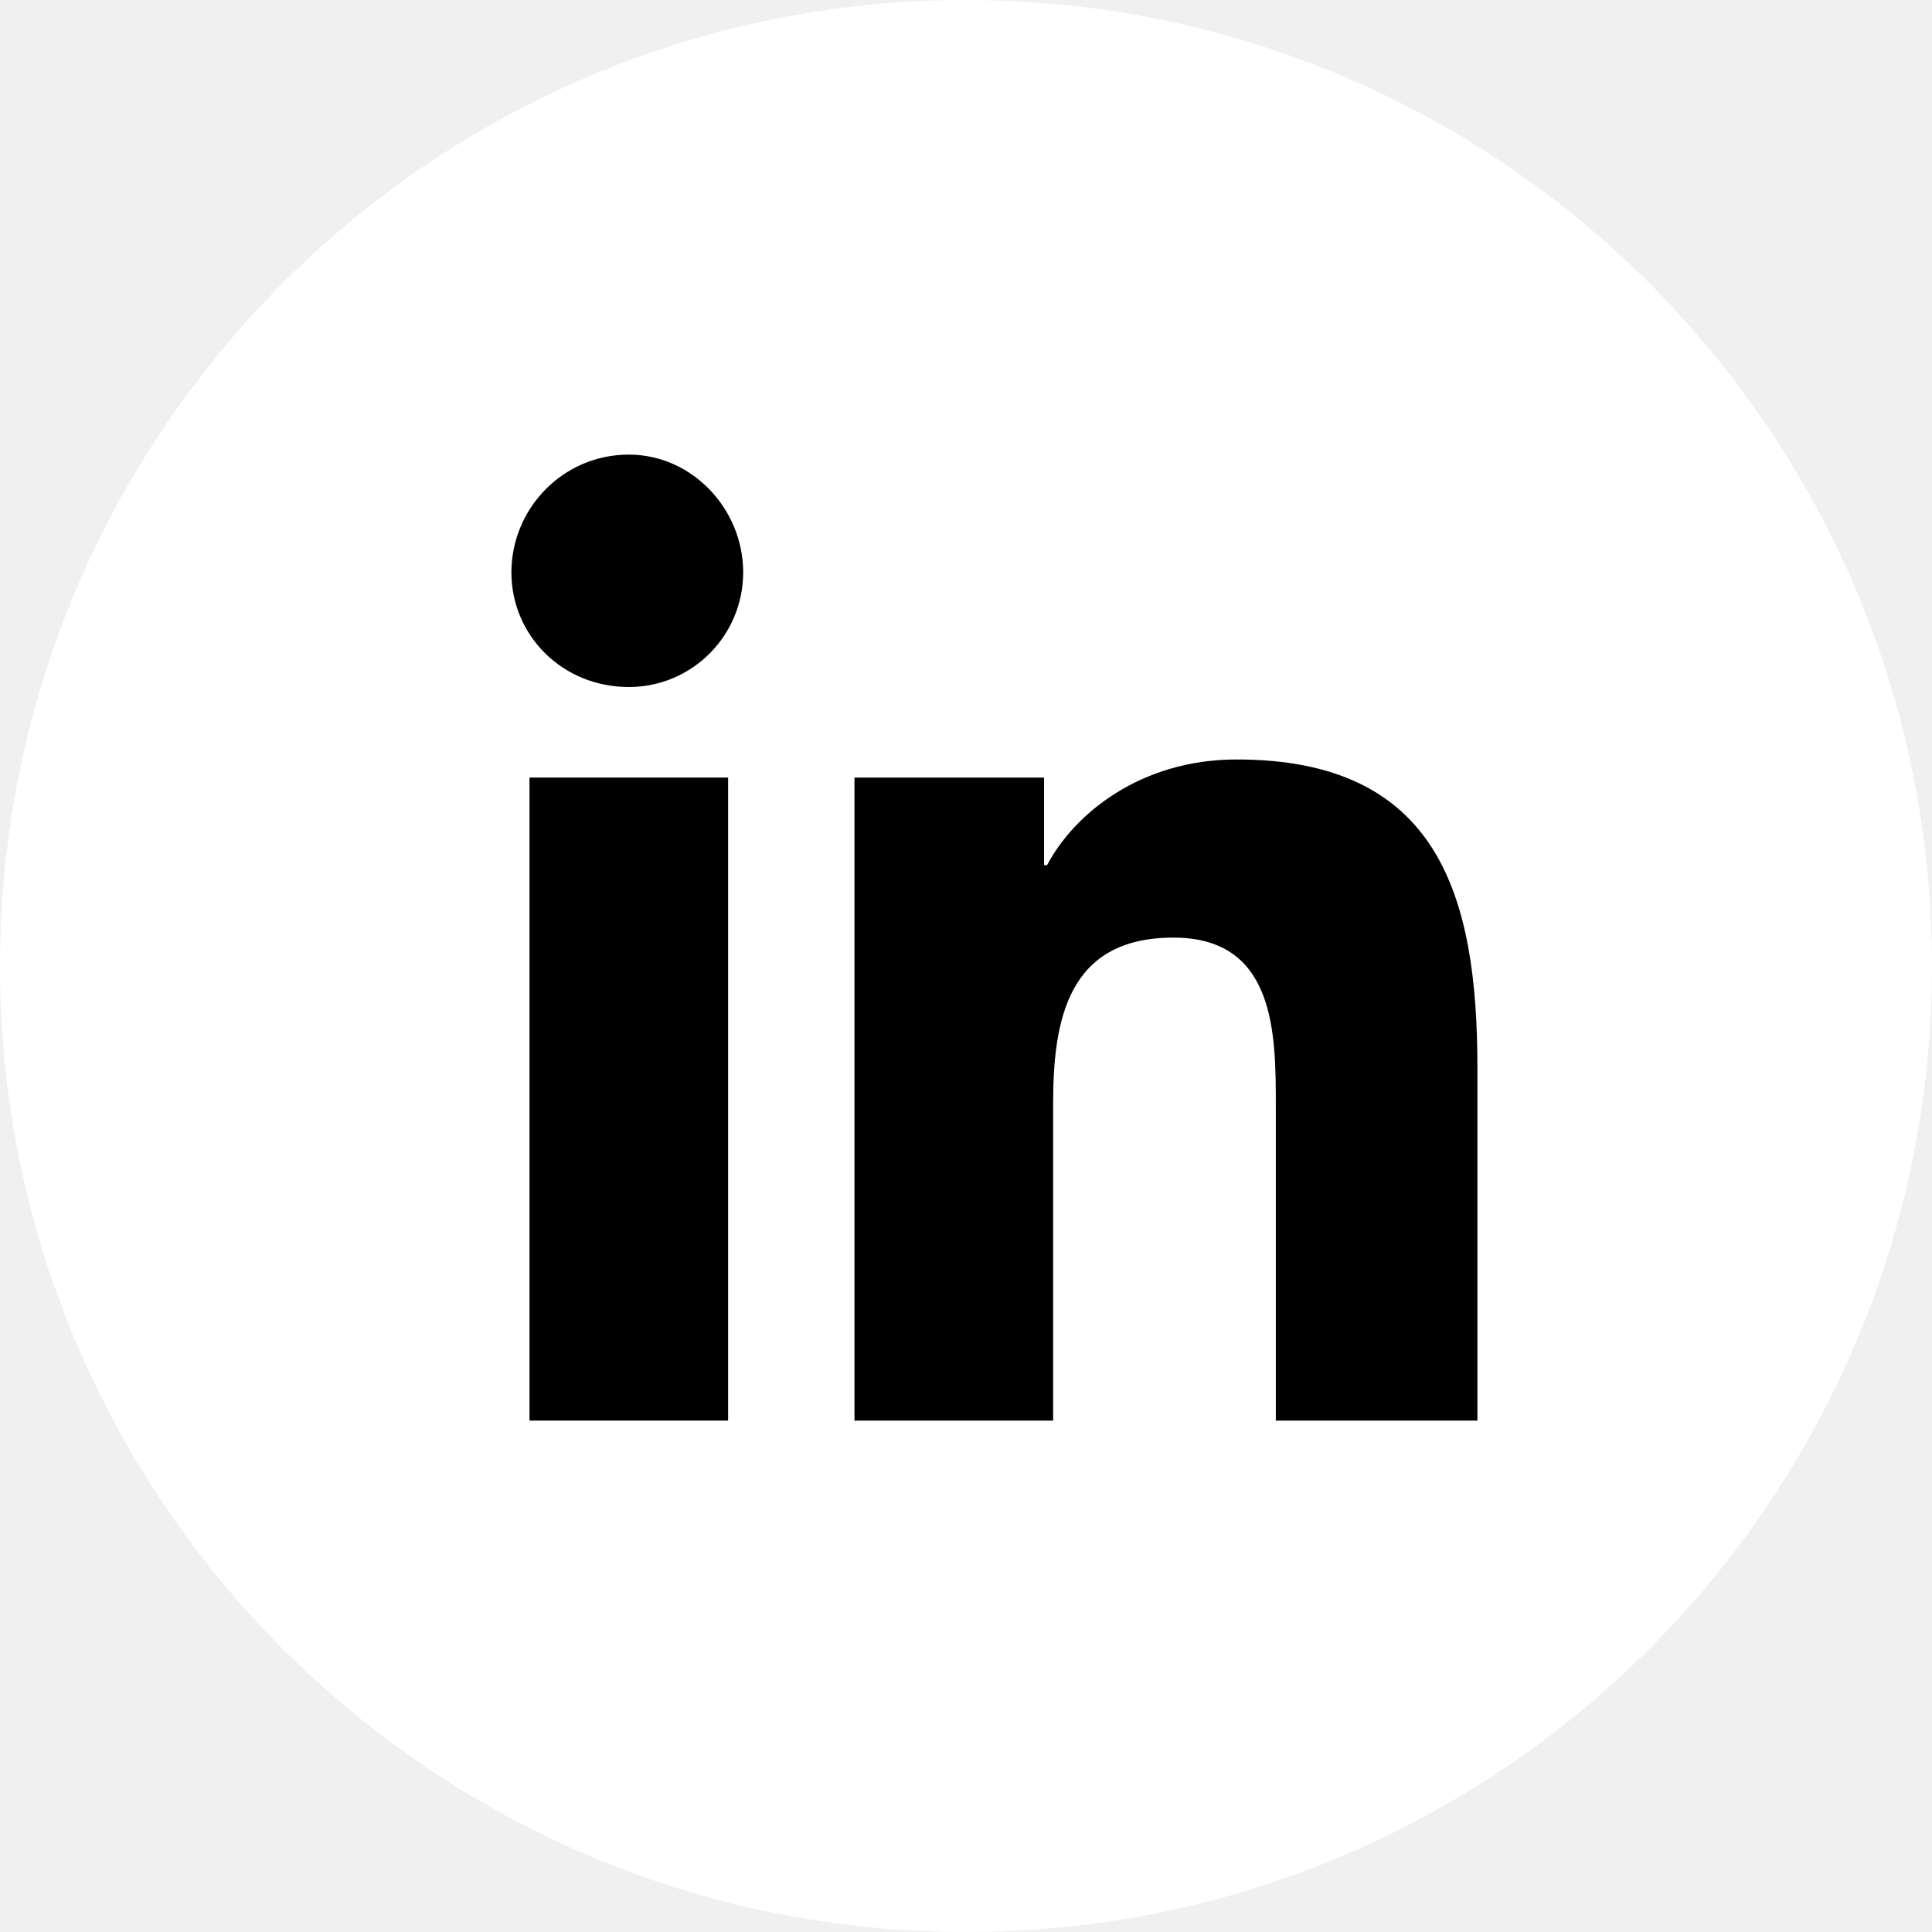
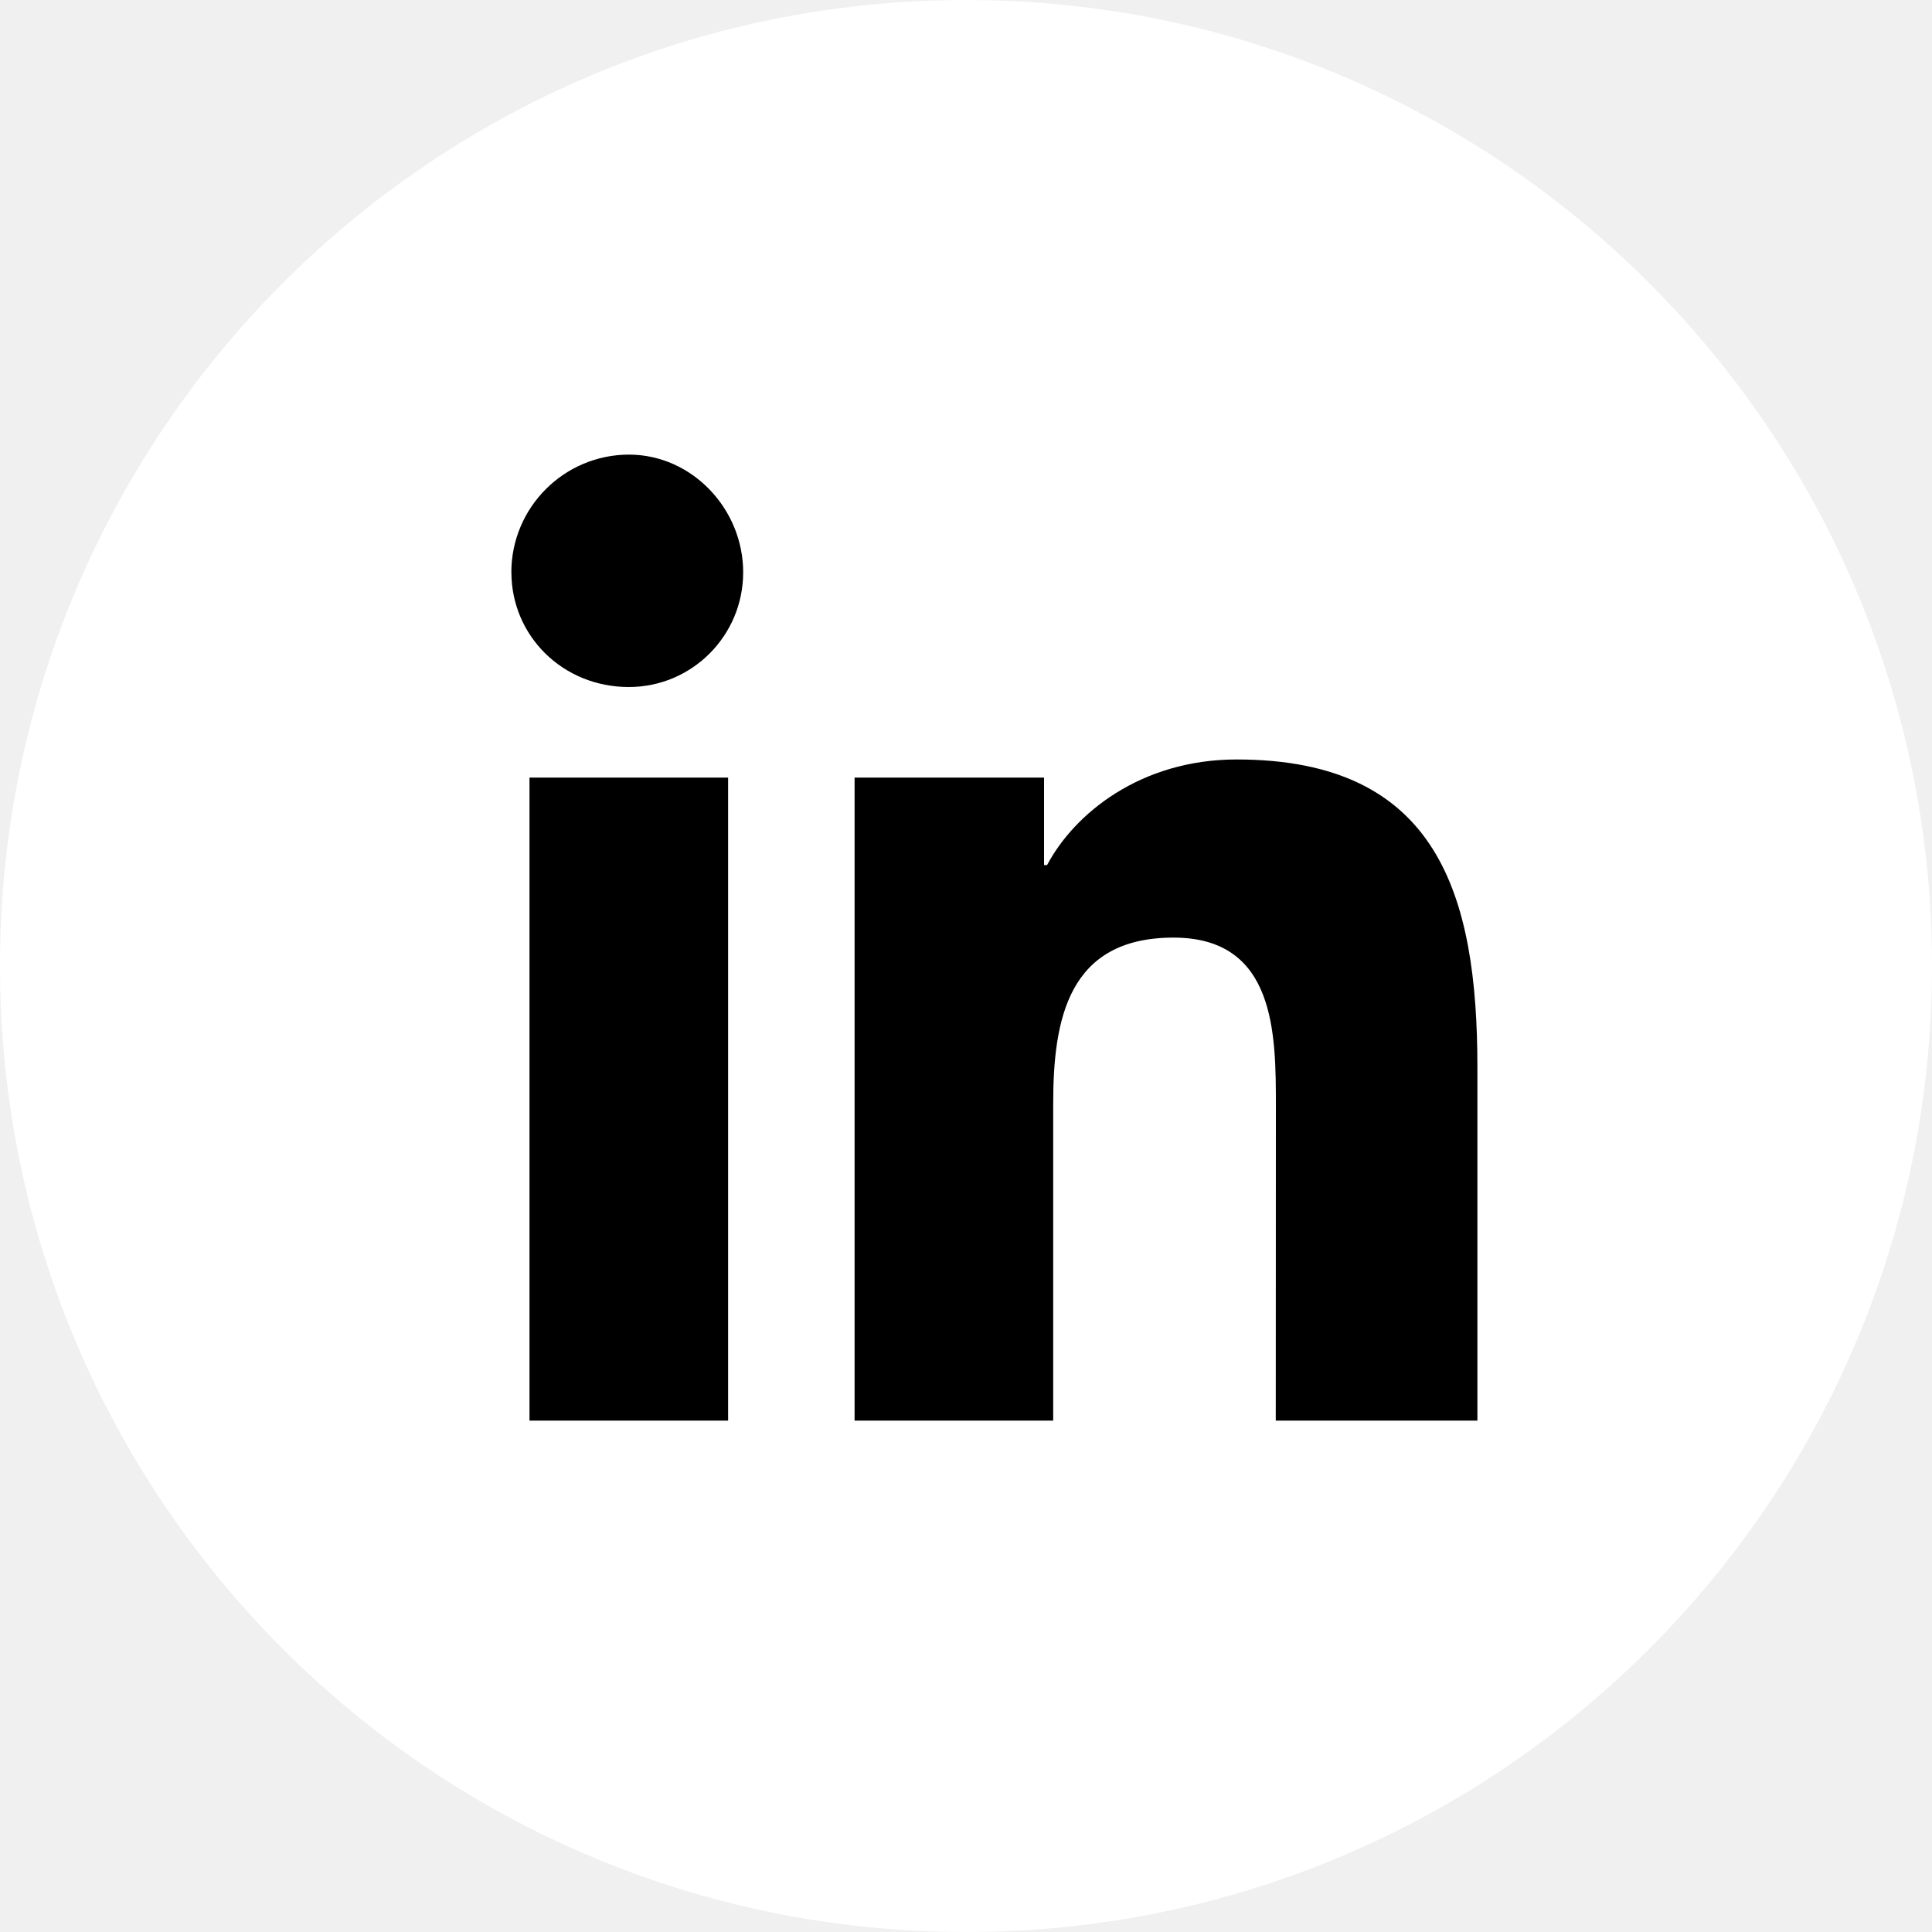
- <svg xmlns="http://www.w3.org/2000/svg" width="30" height="30" viewBox="0 0 30 30" fill="none">
-   <circle cx="15" cy="15" r="15" fill="white" />
-   <path d="M8.222 22.059H11.306V12.074H8.222V22.059Z" fill="black" />
-   <path d="M7.941 8.887C7.941 9.871 8.736 10.668 9.764 10.668C10.745 10.668 11.54 9.871 11.54 8.887C11.54 7.902 10.745 7.059 9.764 7.059C8.736 7.059 7.941 7.902 7.941 8.887Z" fill="black" />
-   <path d="M19.811 22.059H22.941V16.574C22.941 13.902 22.334 11.793 19.203 11.793C17.708 11.793 16.68 12.637 16.259 13.434H16.212V12.074H13.268V22.059H16.353V17.137C16.353 15.824 16.586 14.559 18.222 14.559C19.811 14.559 19.811 16.059 19.811 17.184V22.059Z" fill="black" />
+ <svg xmlns="http://www.w3.org/2000/svg" width="30" height="30" fill="none" viewBox="0 0 30 30">
+   <circle cx="15" cy="15" r="15" fill="#fff" />
+   <path fill="#000" d="M8.222 22.059h3.084v-9.985H8.222zM7.941 8.887c0 .984.795 1.781 1.823 1.781.981 0 1.776-.797 1.776-1.781 0-.985-.795-1.828-1.776-1.828A1.83 1.83 0 0 0 7.94 8.887m11.87 13.172h3.131v-5.485c0-2.672-.607-4.781-3.738-4.781-1.495 0-2.523.844-2.944 1.64h-.047v-1.359H13.27v9.985h3.084v-4.922c0-1.313.233-2.578 1.869-2.578 1.589 0 1.589 1.5 1.589 2.625z" />
</svg>
